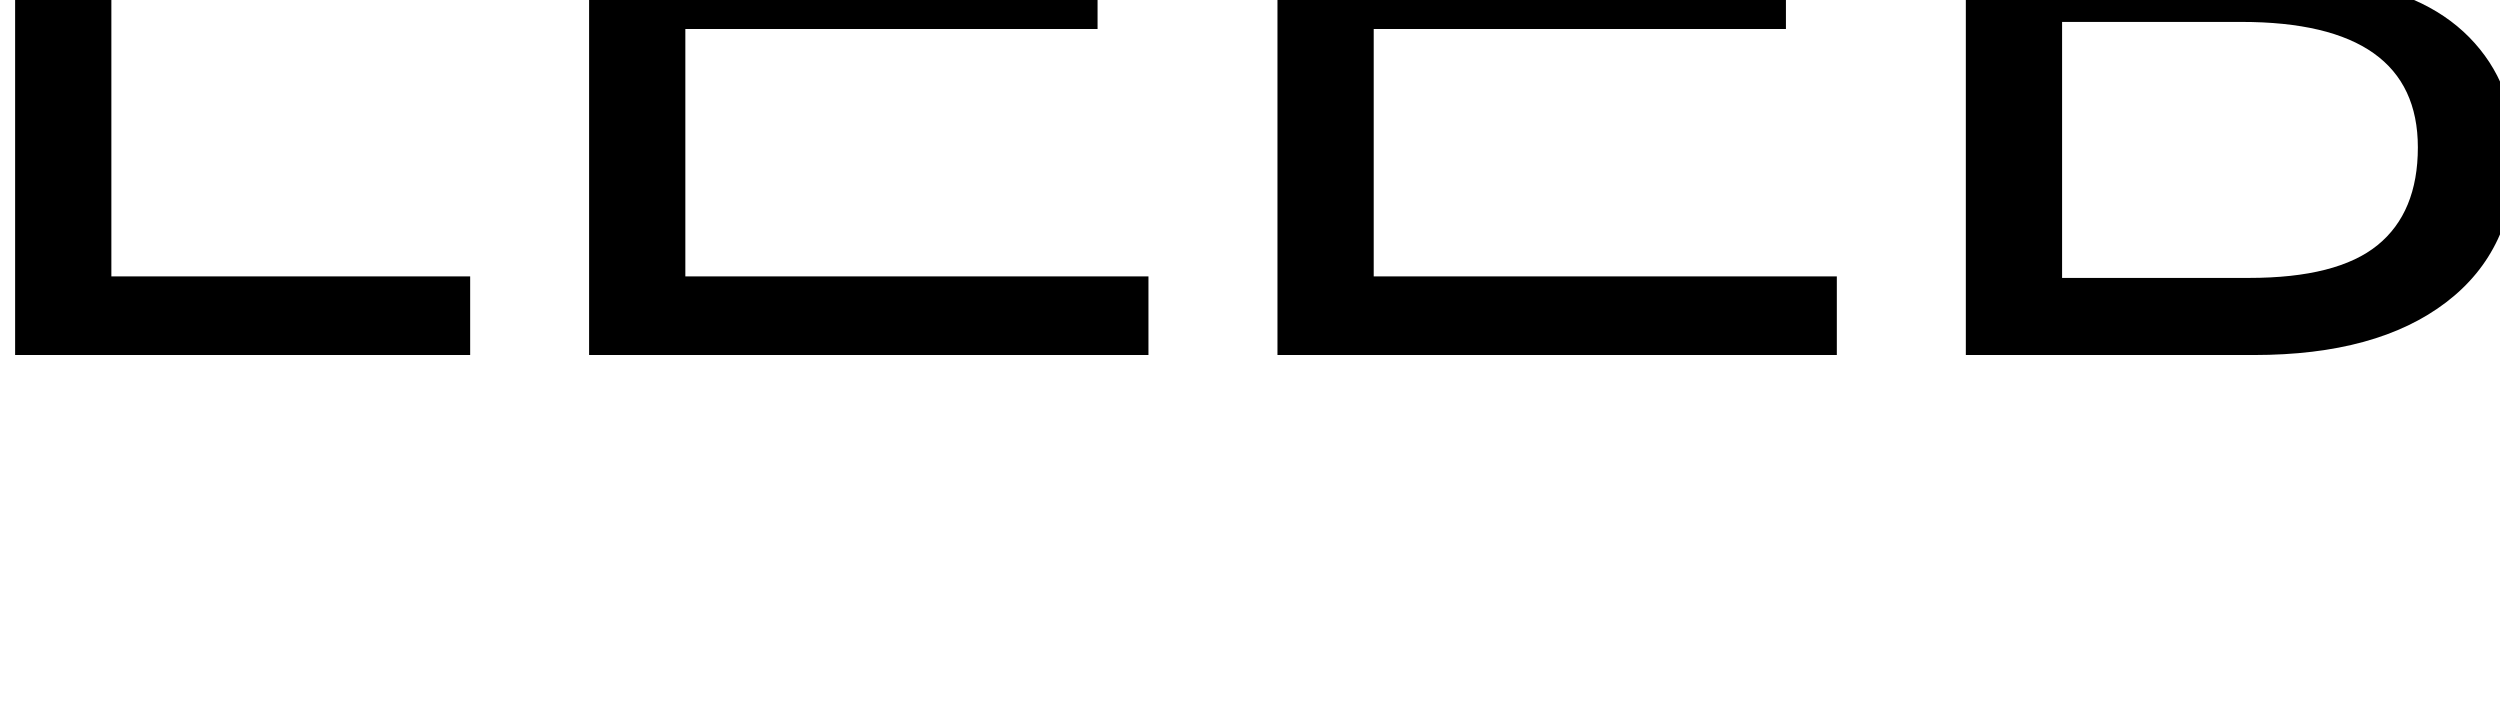
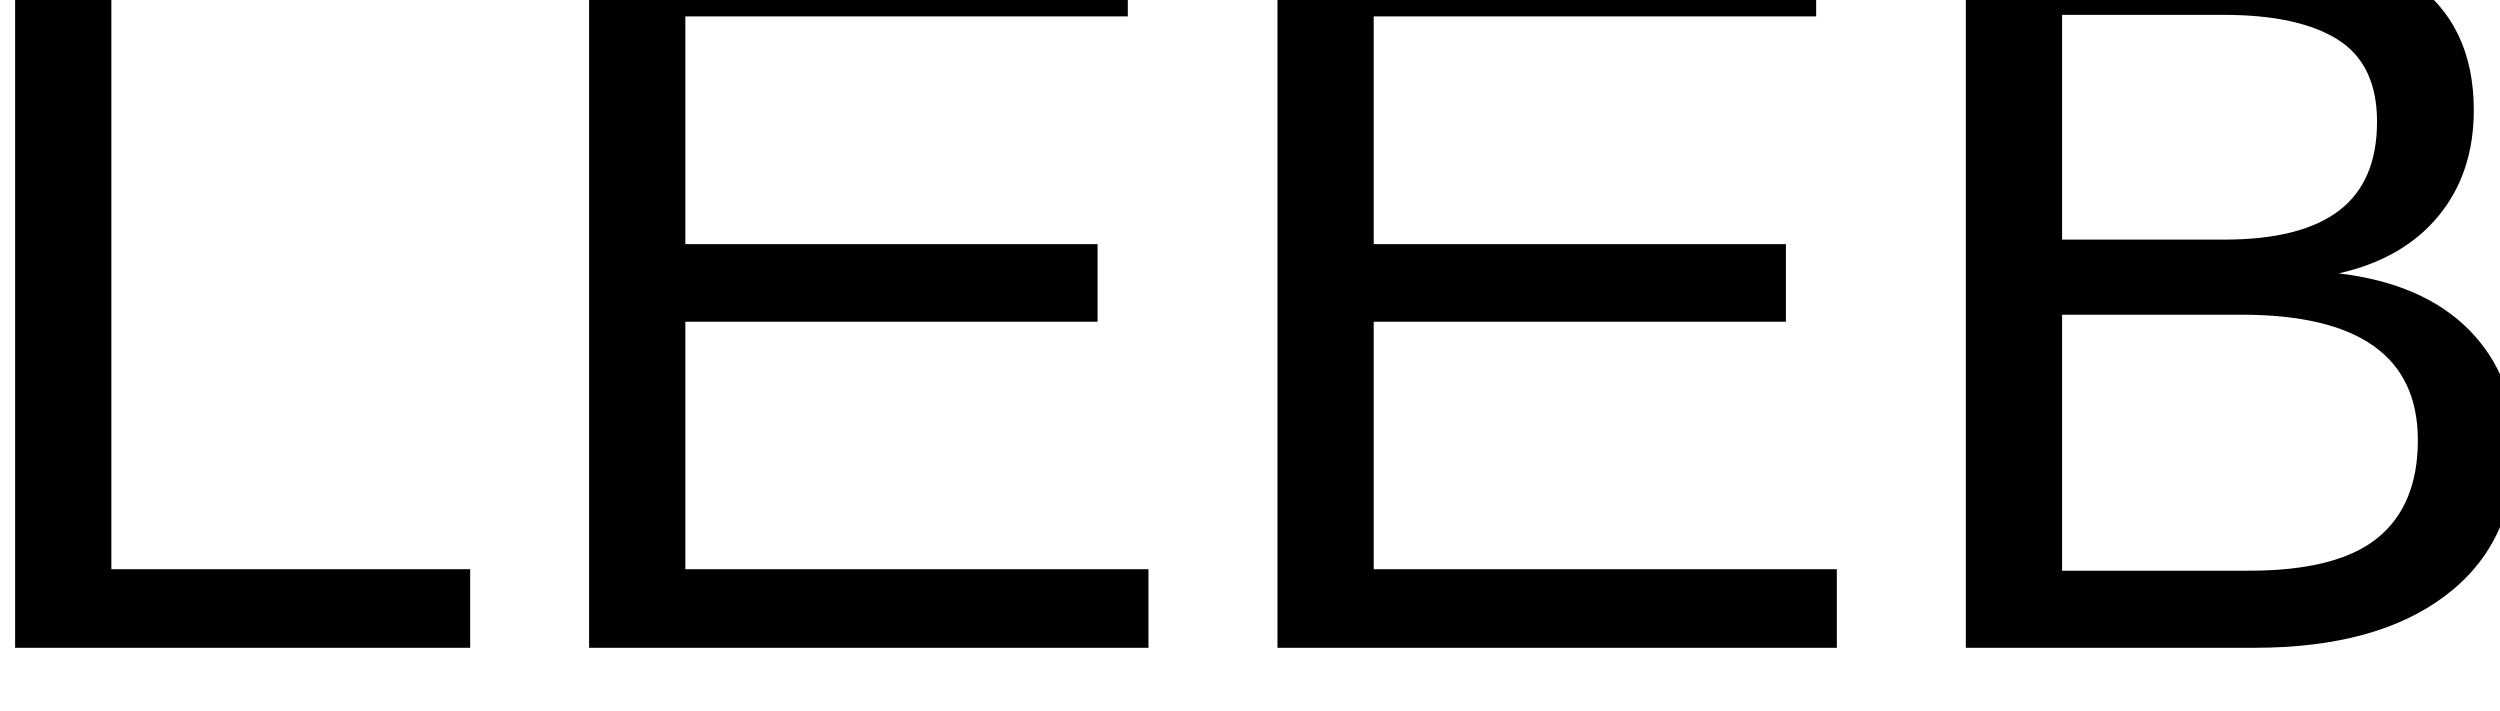
- <svg xmlns="http://www.w3.org/2000/svg" version="1.2" baseProfile="tiny-ps" overflow="visible" xml:space="preserve">
-   <g id="design">
-     <text x="50%" y="50%" font-family="Arial" font-size="64" fill="black" text-anchor="middle" alignment-baseline="middle">LEEB</text>
-   </g>
+ <svg xmlns="http://www.w3.org/2000/svg" version="1.2" baseProfile="tiny-ps">
+   <text x="50%" y="50%" font-family="Arial" font-size="64" fill="black" text-anchor="middle" dominant-baseline="middle">LEEB</text>
</svg>
